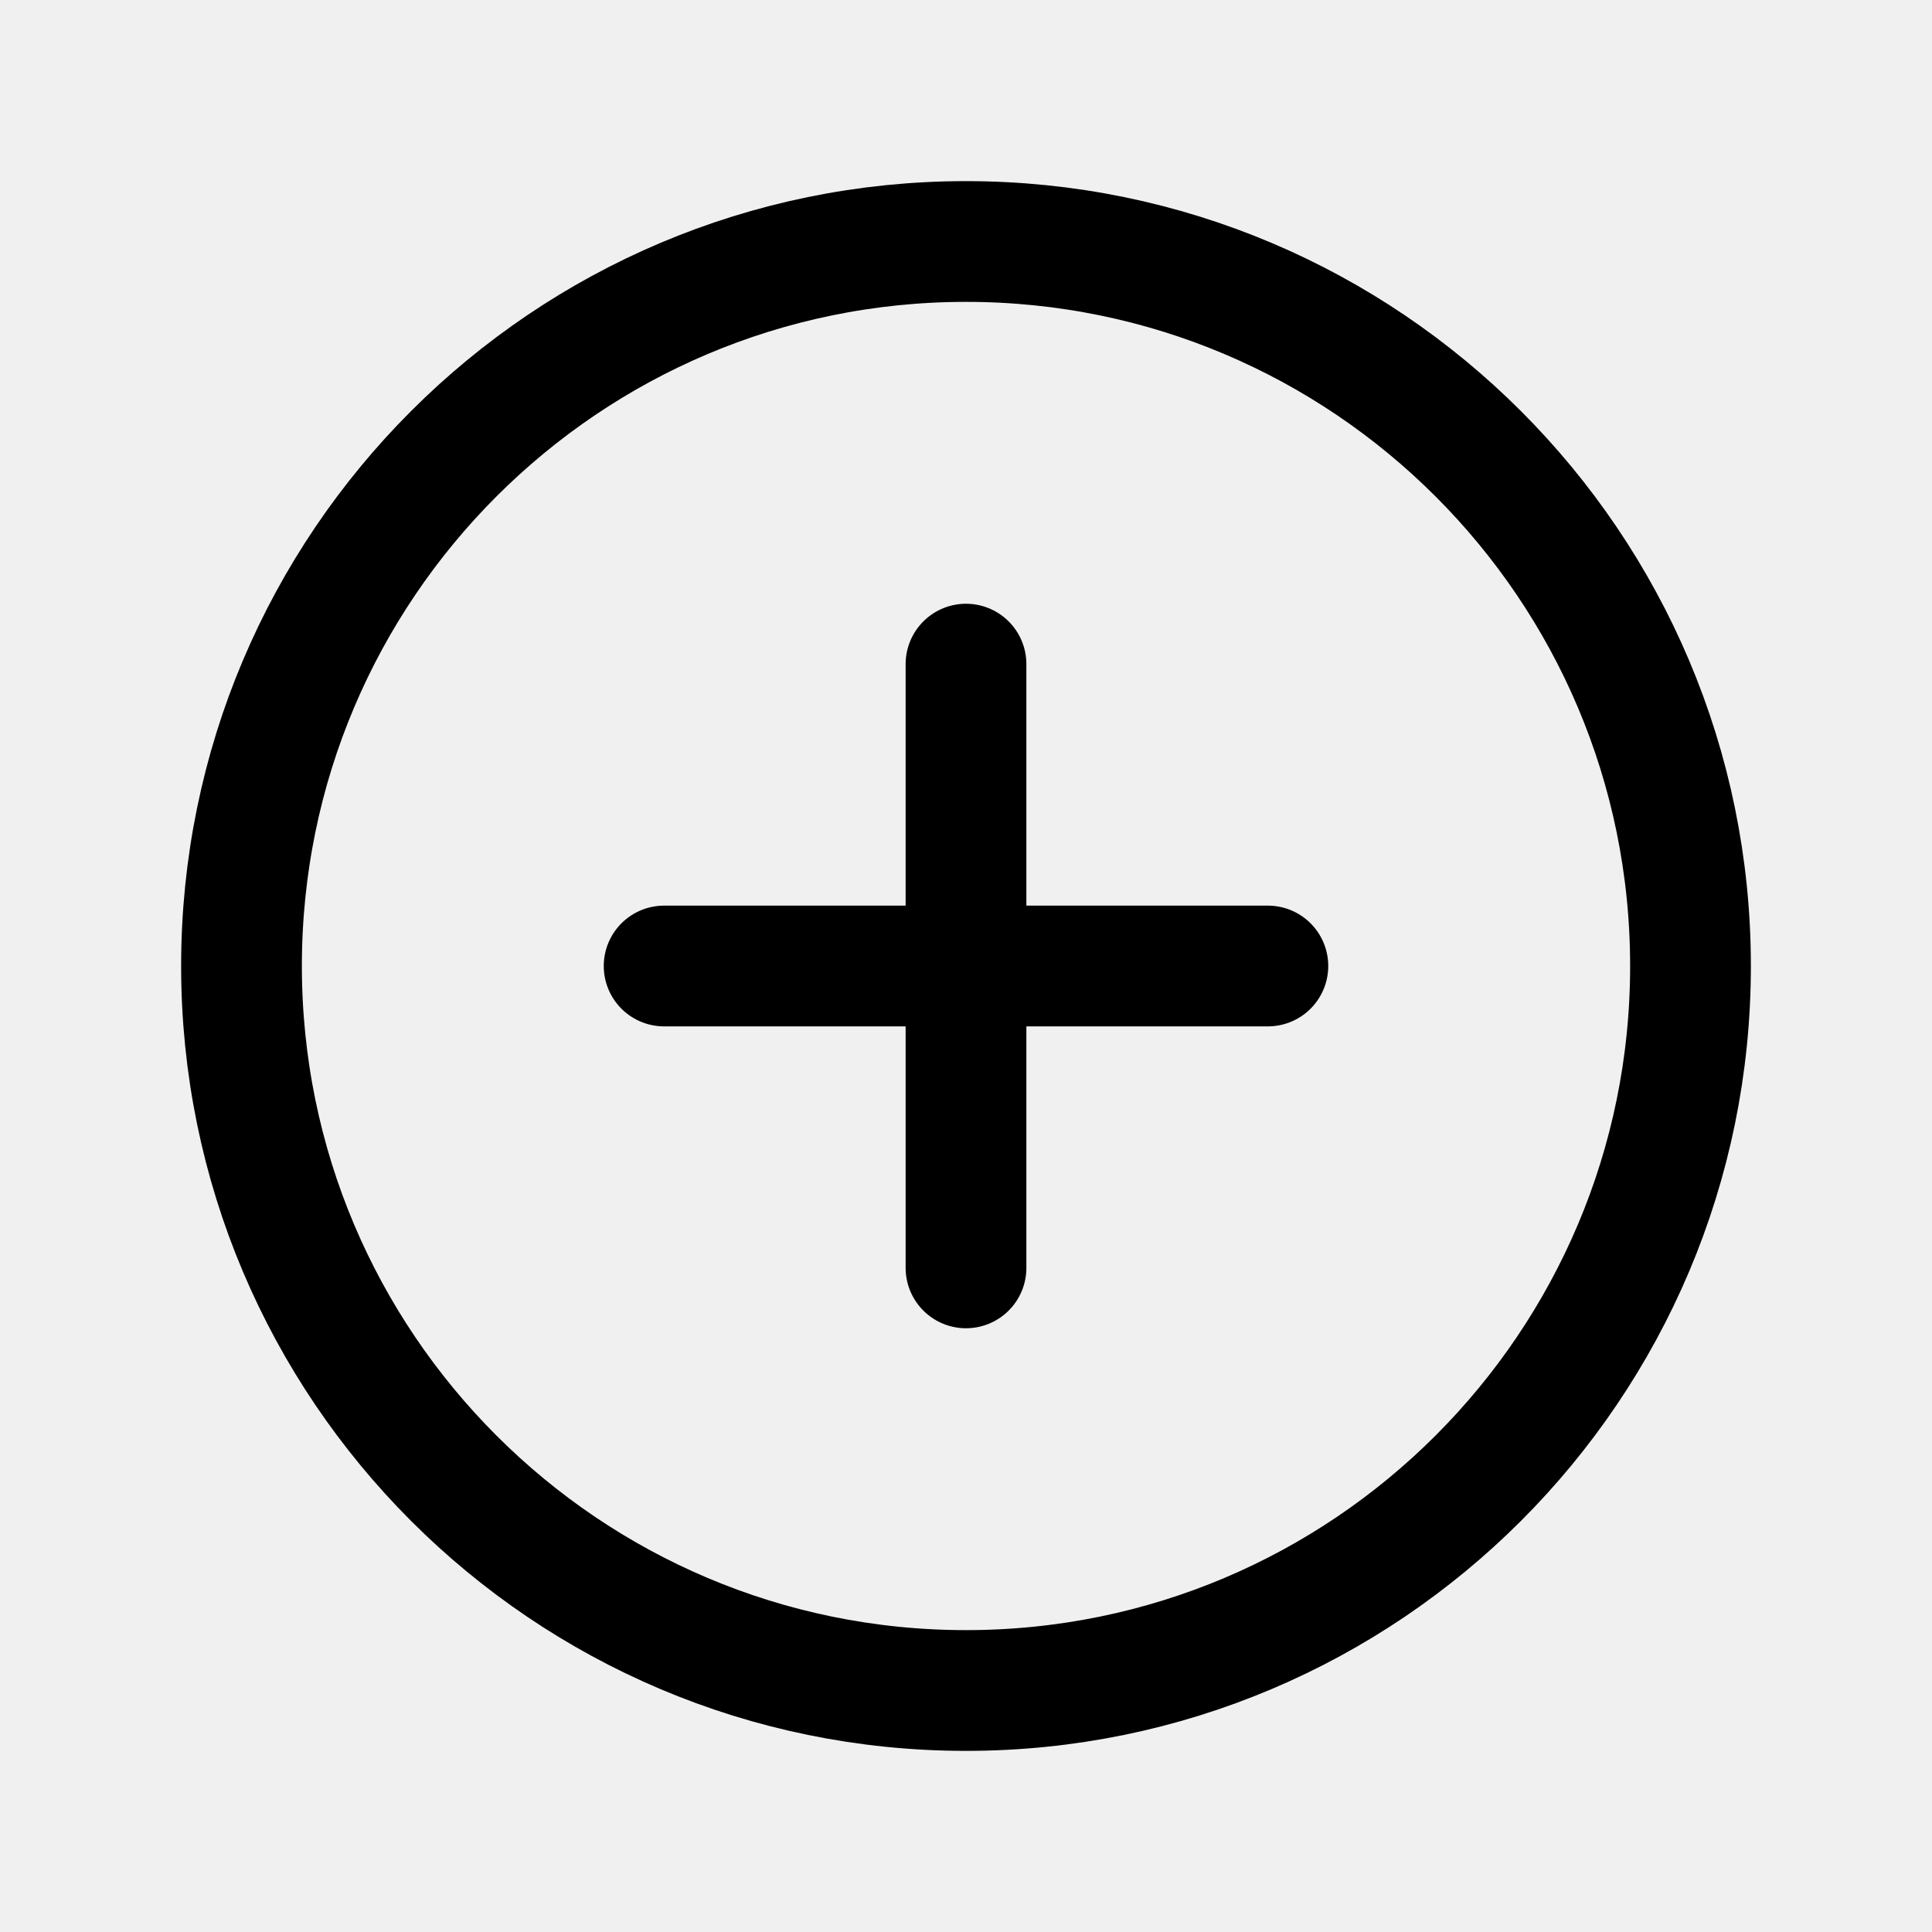
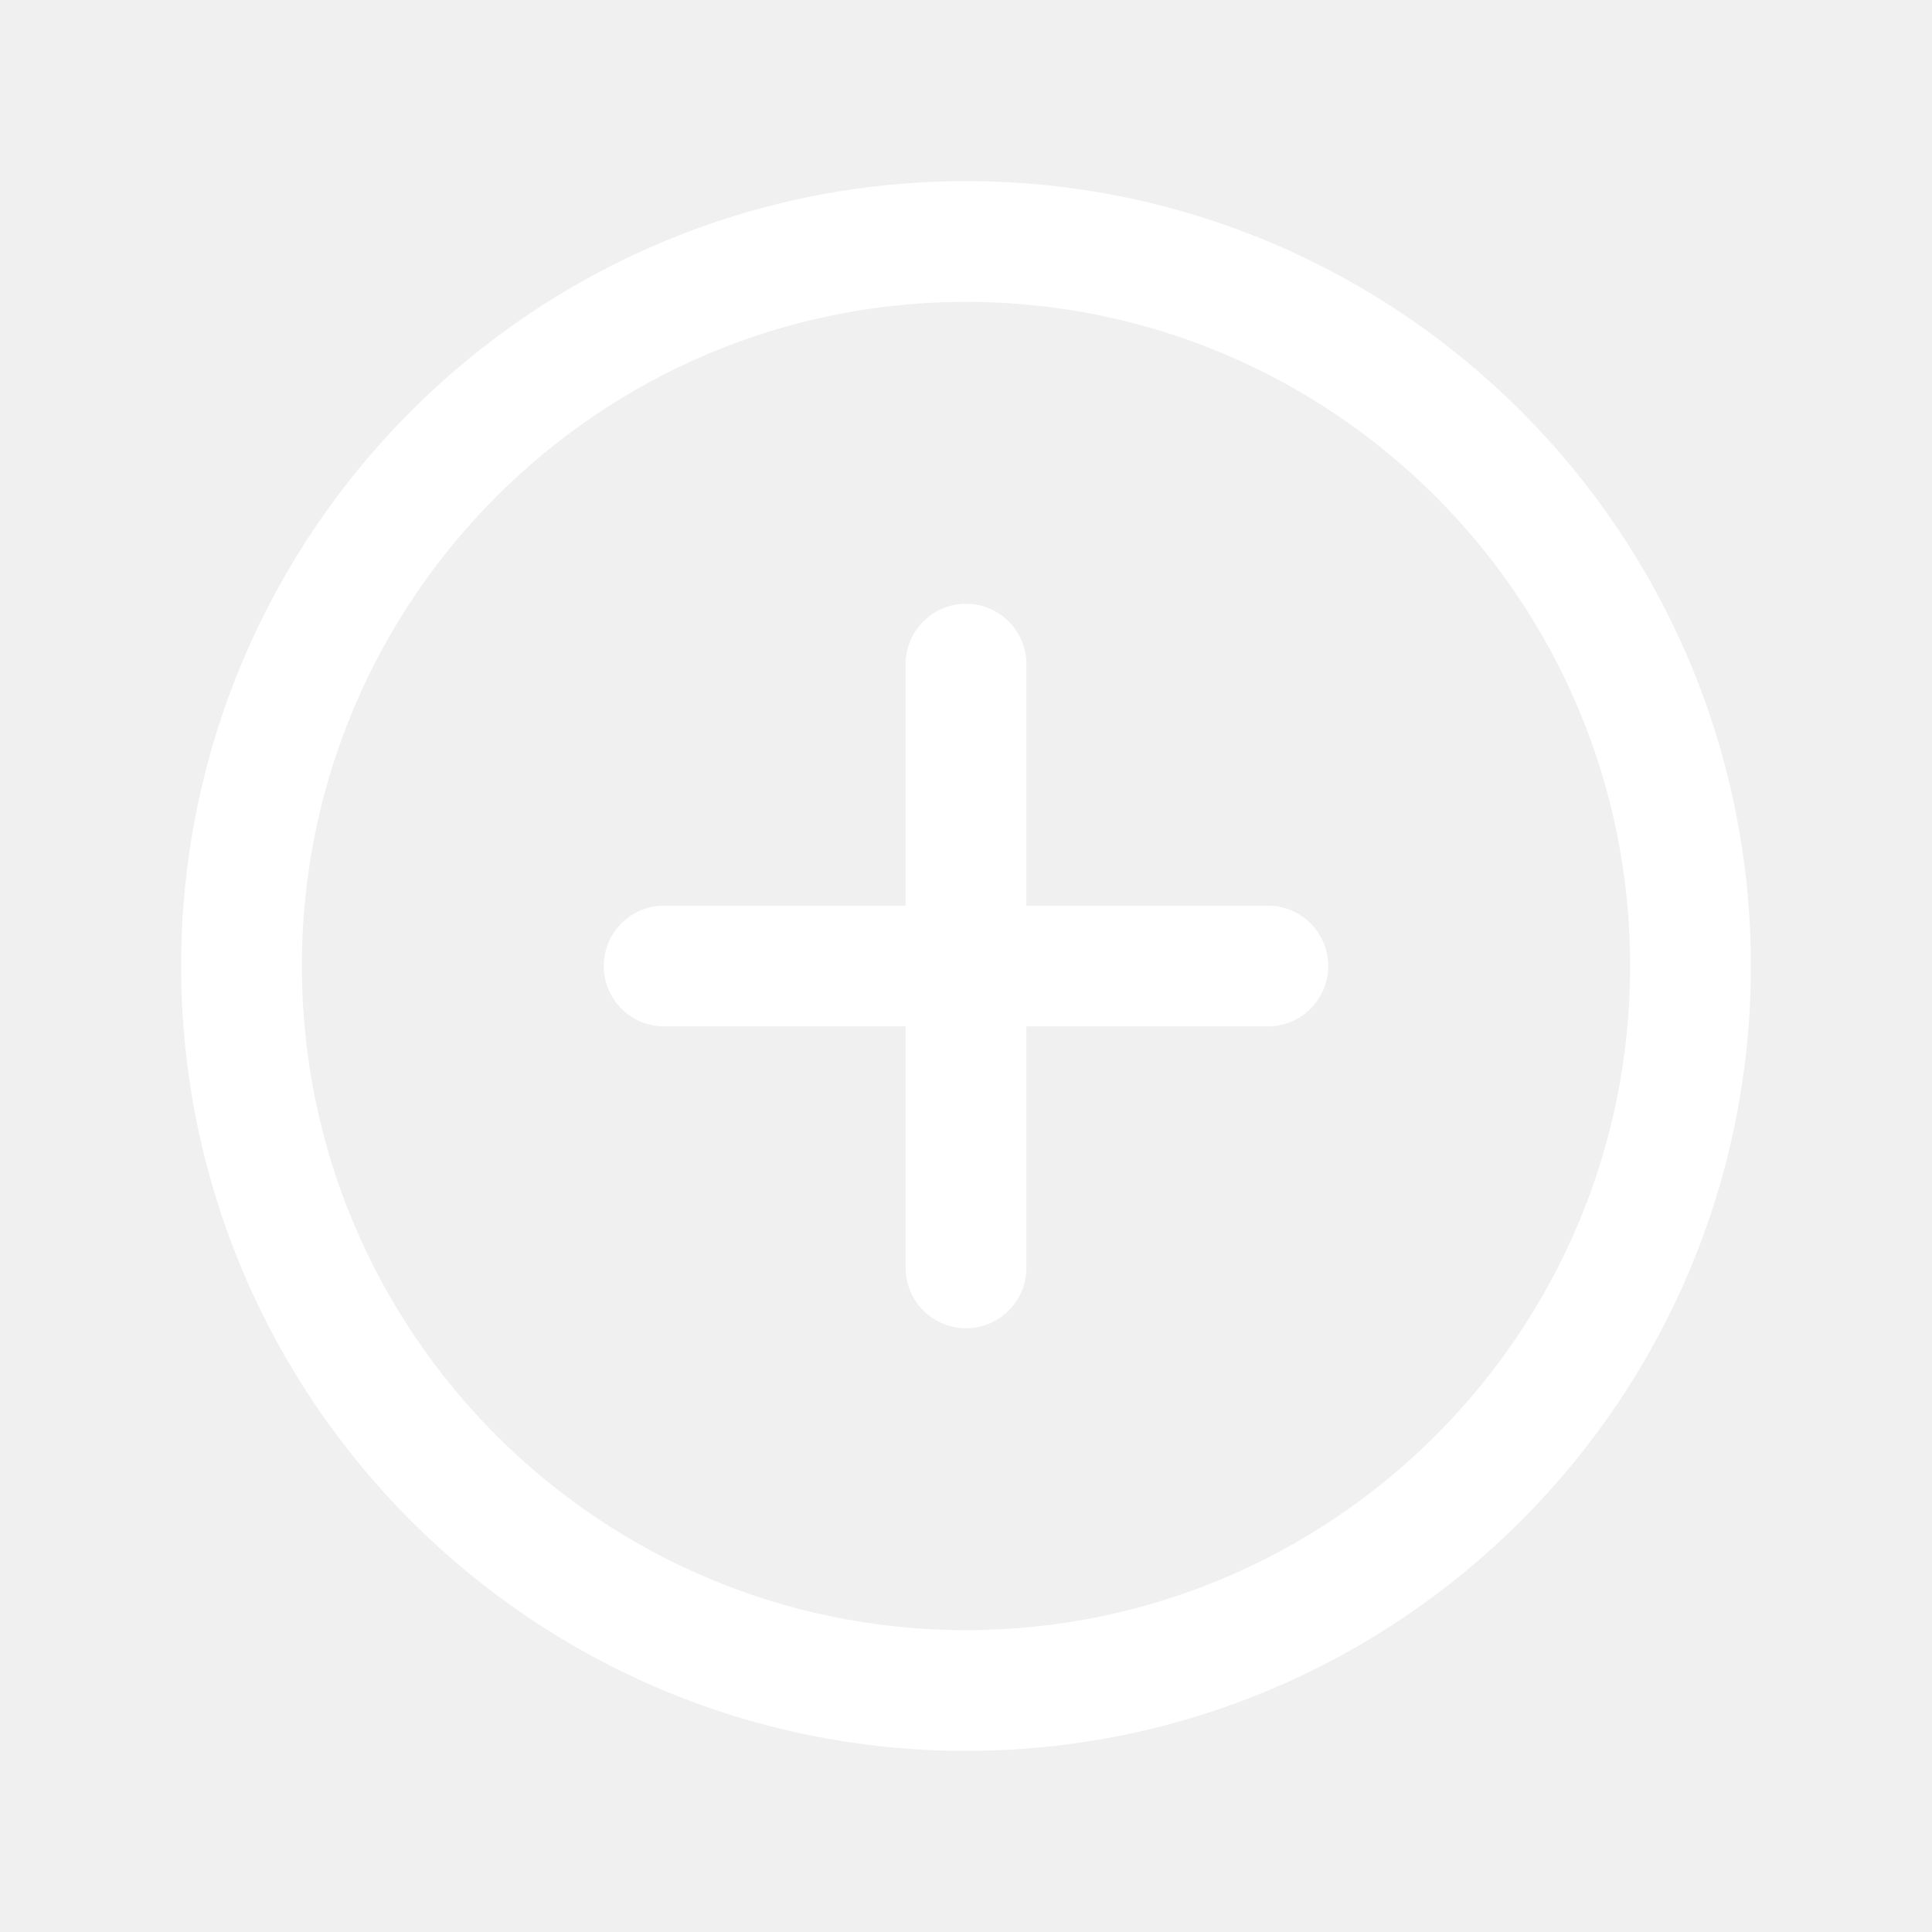
<svg xmlns="http://www.w3.org/2000/svg" class="ionicon" viewBox="0 0 512 512">
-   <path d="M448 256c0-106-86-192-192-192S64 150 64 256s86 192 192 192 192-86 192-192z" fill="none" stroke="currentColor" stroke-miterlimit="10" stroke-width="32" />
-   <path fill="none" stroke="currentColor" stroke-linecap="round" stroke-linejoin="round" stroke-width="32" d="M256 176v160M336 256H176" />
+   <path d="M448 256c0-106-86-192-192-192S64 150 64 256s86 192 192 192 192-86 192-192z" fill="none" stroke="white" stroke-miterlimit="10" stroke-width="32" />
+   <path fill="none" stroke="white" stroke-linecap="round" stroke-linejoin="round" stroke-width="32" d="M256 176v160M336 256H176" />
</svg>
